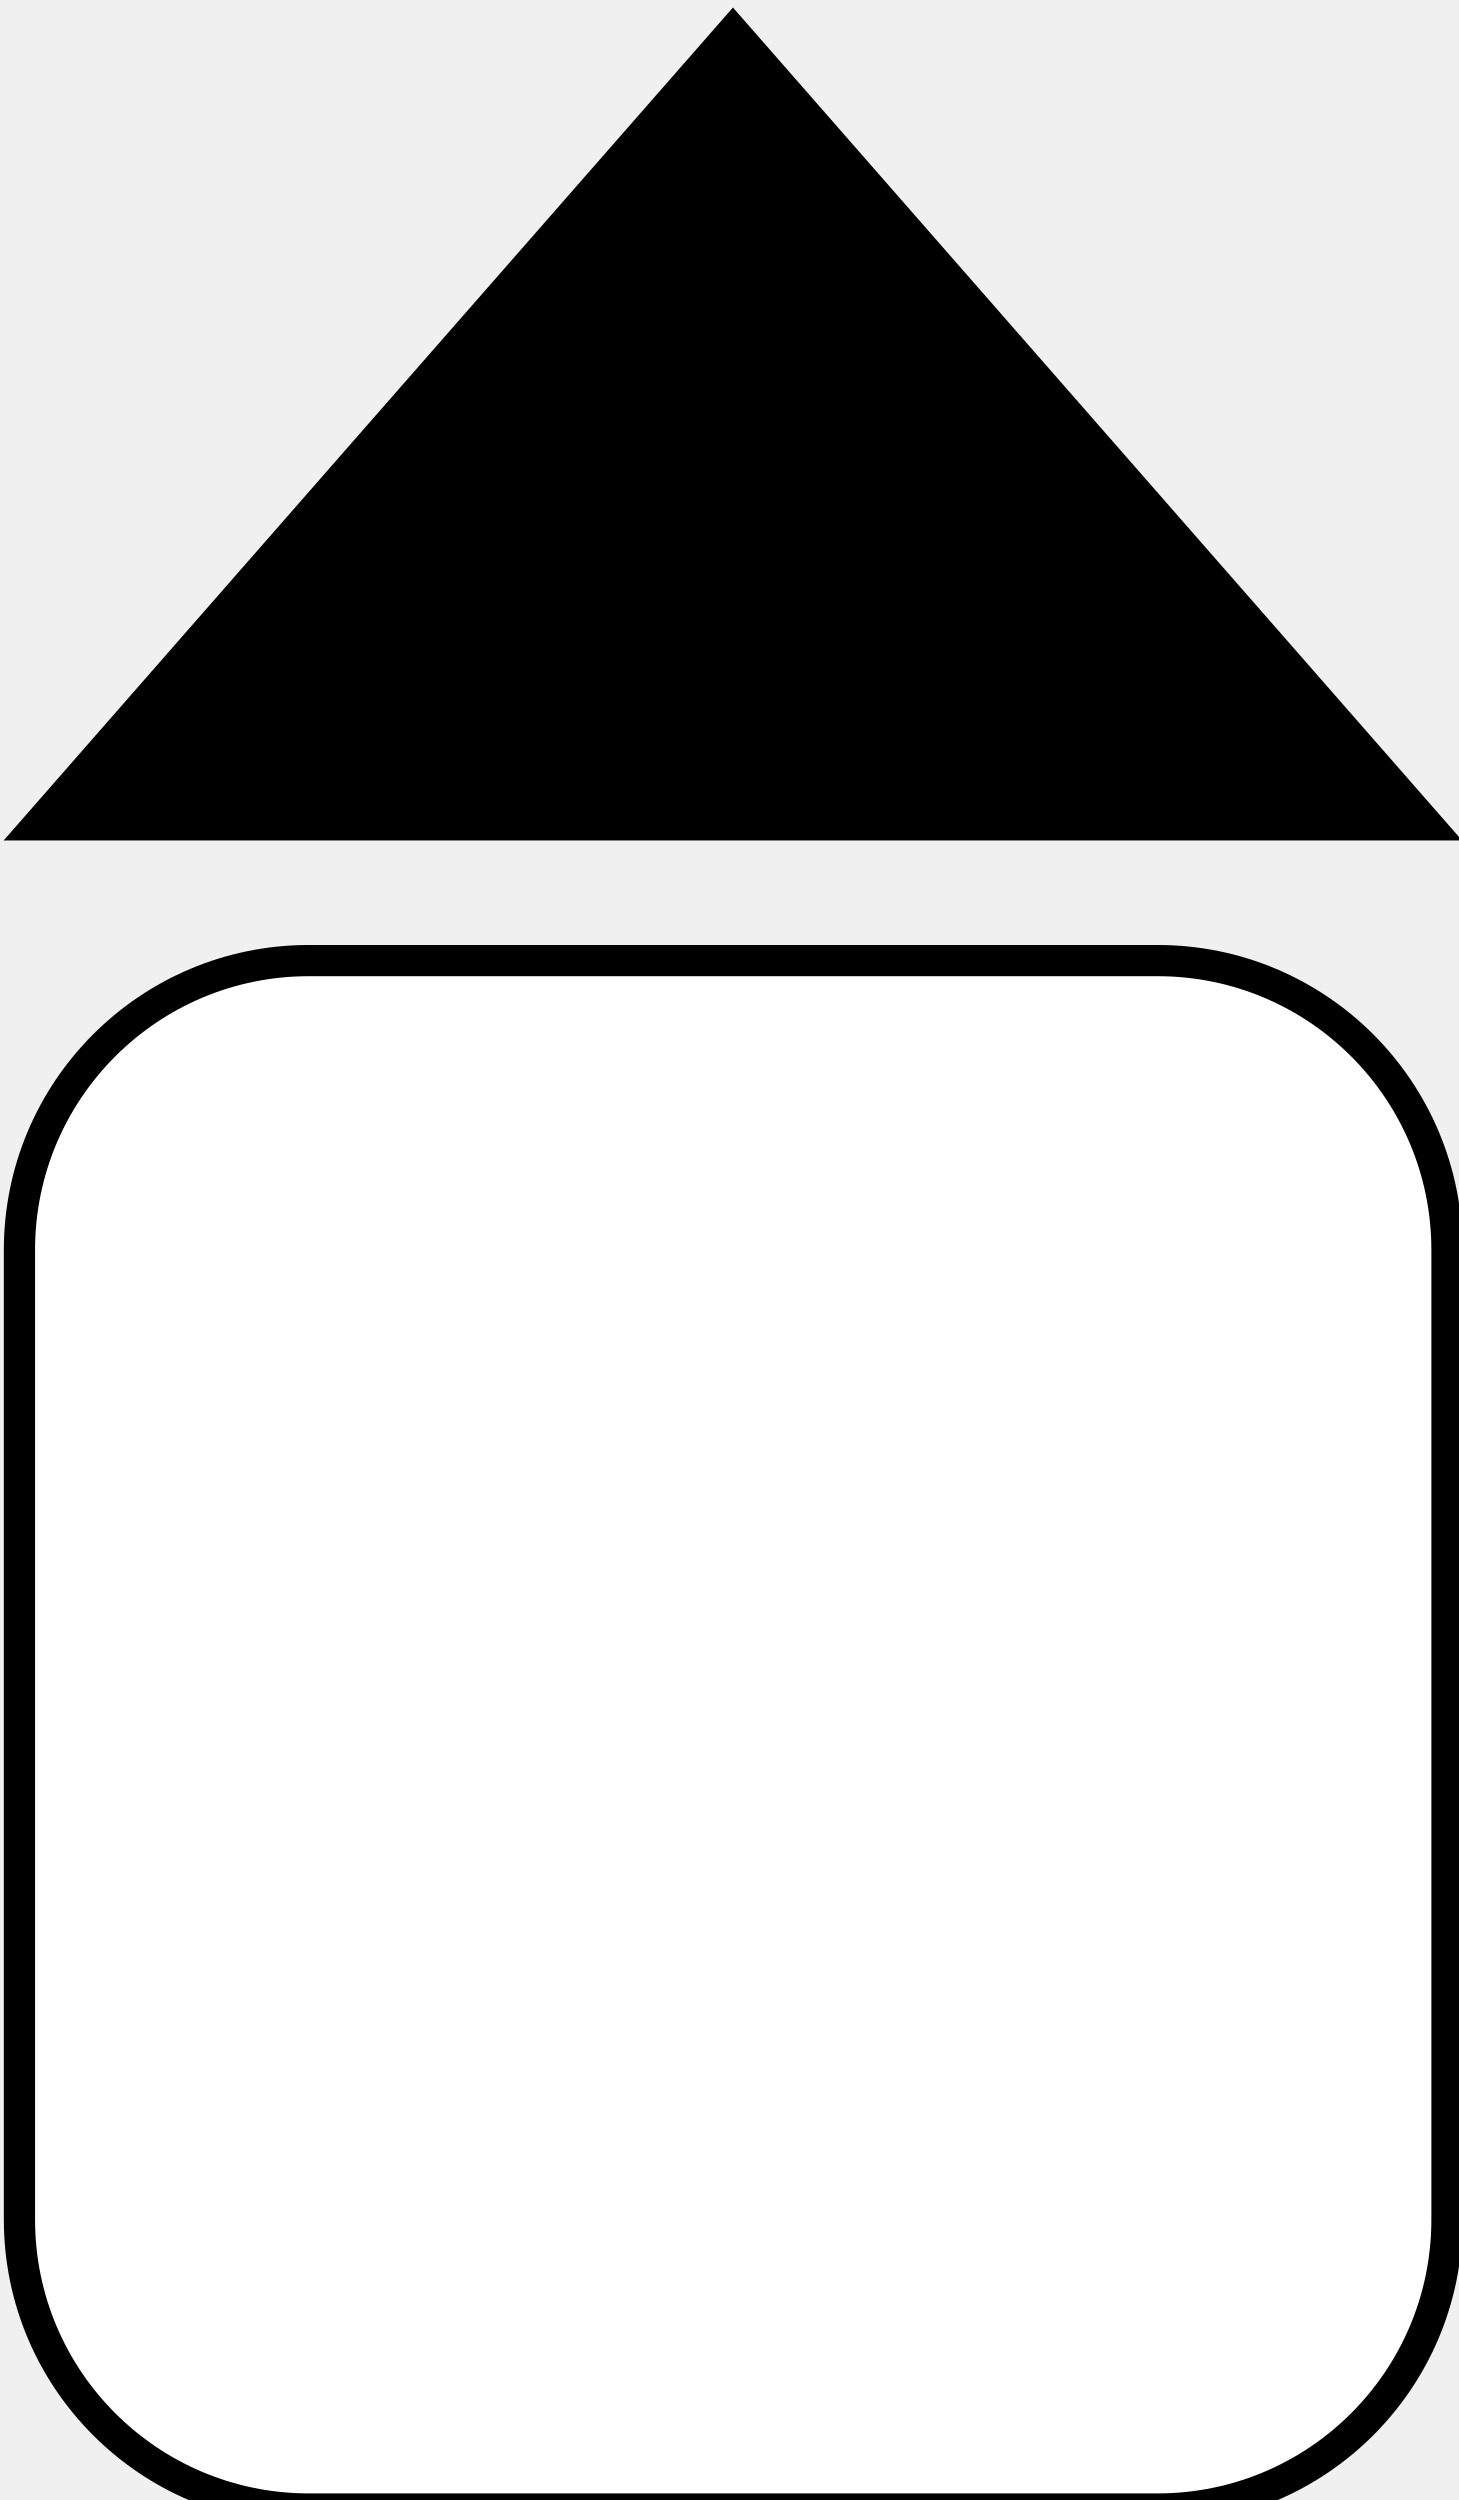
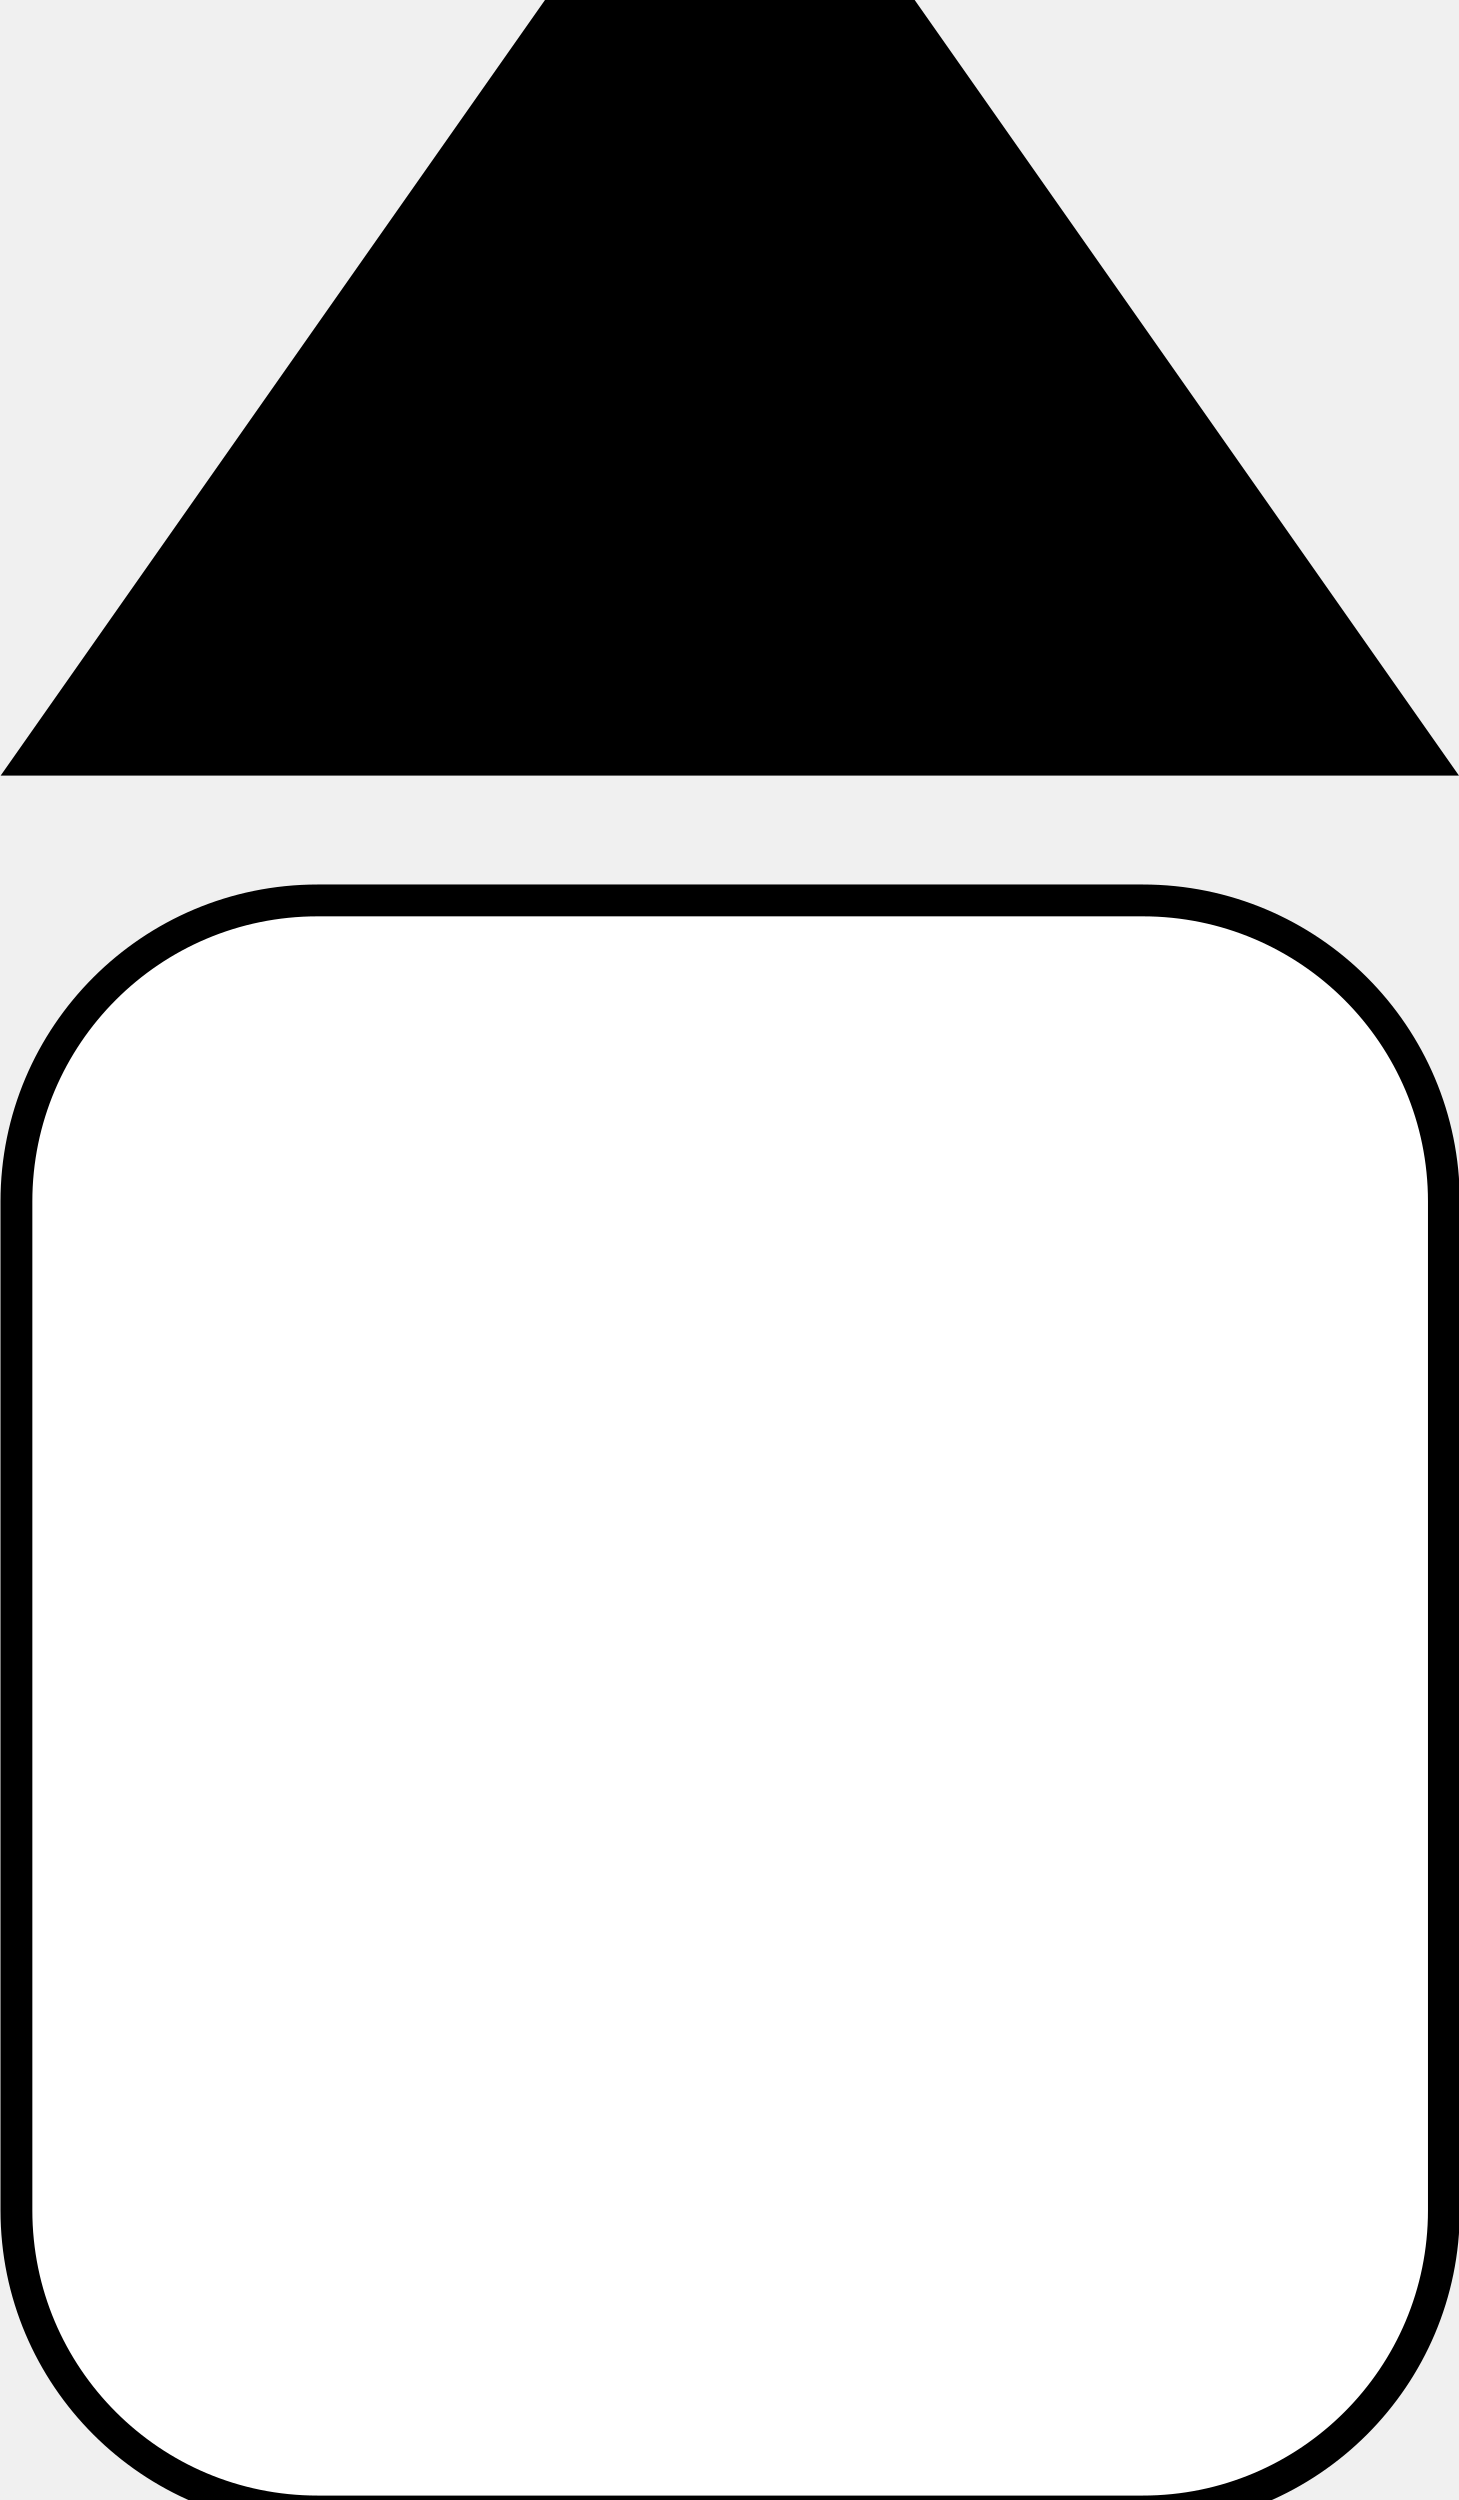
<svg xmlns="http://www.w3.org/2000/svg" width="42" height="72" id="svg3524" version="1.1" viewBox="0 0 42 72">
  <defs id="defs3526" />
  <g id="layer1" transform="translate(0,8)">
-     <rect style="fill:#ffffff;fill-opacity:1;fill-rule:evenodd;stroke:#000000;stroke-width:0.899px;stroke-linecap:butt;stroke-linejoin:miter;stroke-opacity:1" id="rect3548" width="41.113" height="44.595" x="0.56" y="19.665" ry="8.335" />
-     <path style="fill:#000000;fill-opacity:1" id="path4392" d="m 21,-7.4 4.936,8.55 4.936,8.55 -9.873,-3e-7 -9.873,-3e-7 4.936,-8.55 z" transform="matrix(2.127099,0,0,1.402803,-23.56042,2.597295)" />
+     <rect style="fill:#ffffff;fill-opacity:1;fill-rule:evenodd;stroke:#000000;stroke-width:0.917px;stroke-linecap:butt;stroke-linejoin:miter;stroke-opacity:1" id="rect3548" width="41.111" height="46.399" x="0.473" y="17.932" ry="8.672" />
+     <path style="fill:#000000;fill-opacity:1" id="path4392" d="m 21,-7.4 4.936,8.55 4.936,8.55 -9.873,-3e-7 -9.873,-3e-7 4.936,-8.55 z" transform="matrix(2.127029,0,0,1.749838,-23.64733,-2.635634)" />
  </g>
</svg>
